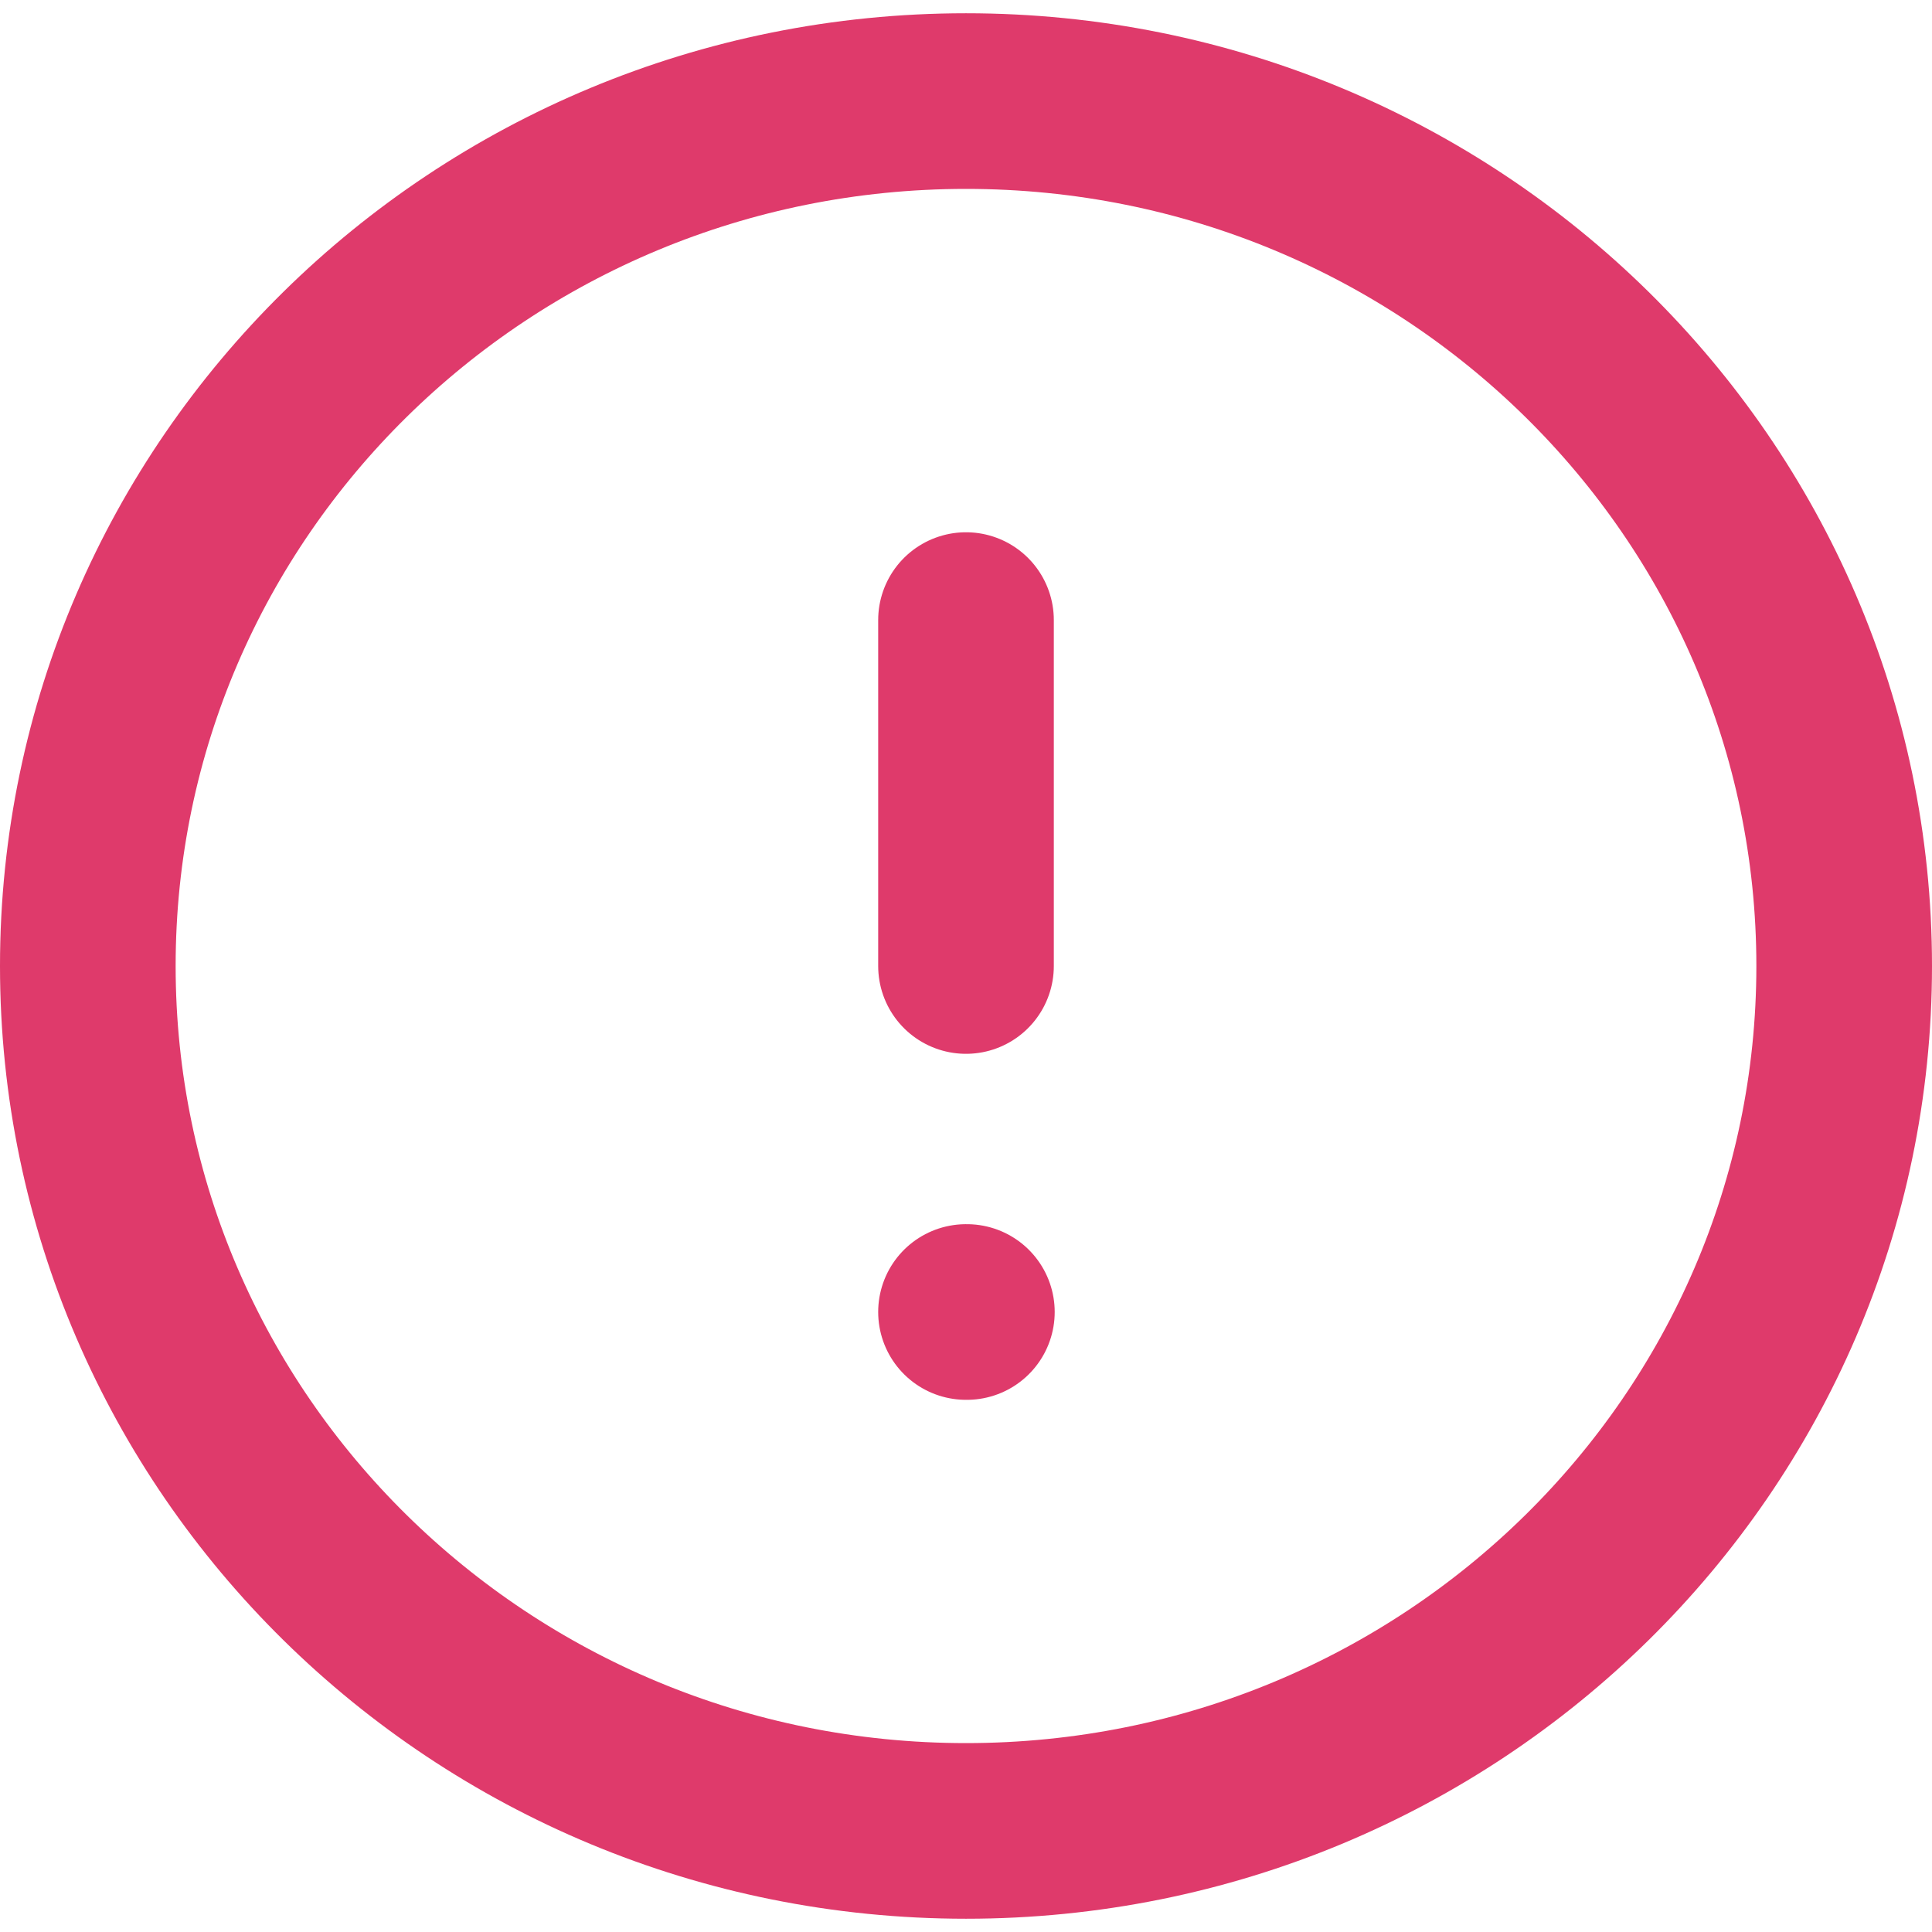
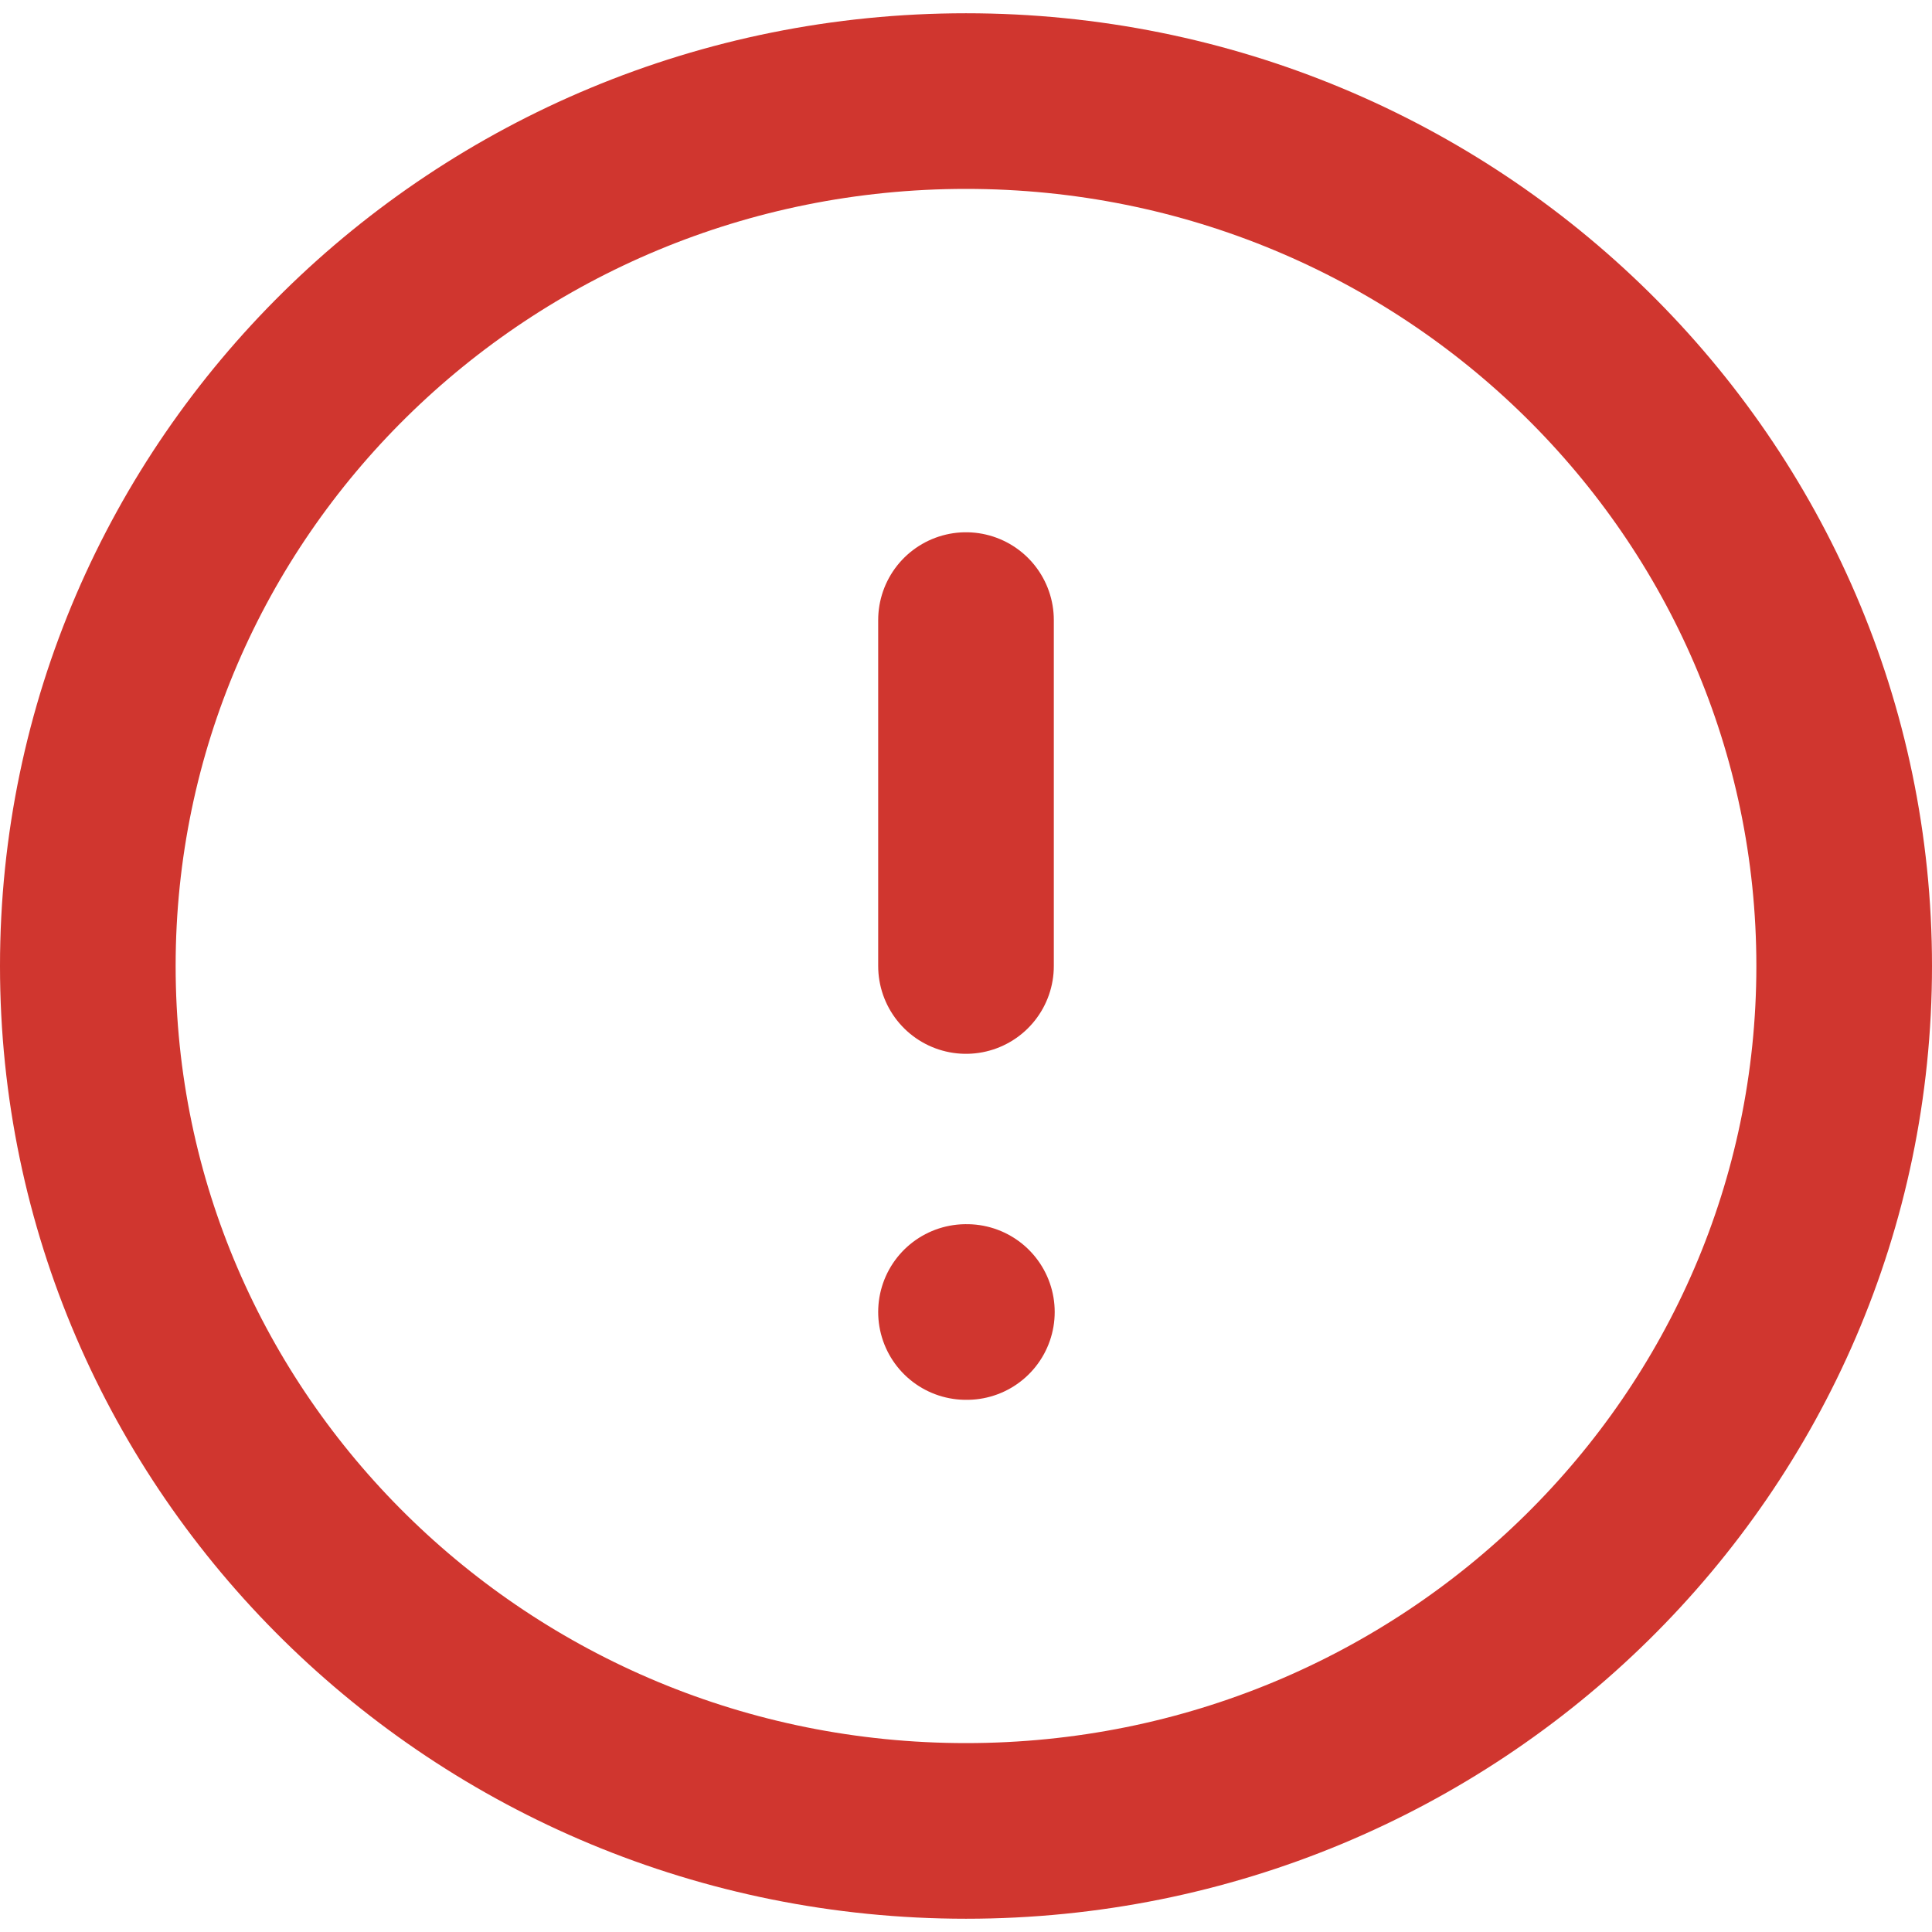
<svg xmlns="http://www.w3.org/2000/svg" width="22" height="22" viewBox="0 0 22 22" fill="none">
-   <path d="M11 20.849C16.523 20.849 21 16.439 21 11C21 5.561 16.523 1.151 11 1.151C5.477 1.151 1 5.561 1 11C1 16.439 5.477 20.849 11 20.849Z" stroke="#DF3A6B" stroke-width="2" stroke-linecap="round" stroke-linejoin="round" />
-   <path d="M11 7.061L11 11" stroke="#DF3A6B" stroke-width="2" stroke-linecap="round" stroke-linejoin="round" />
-   <path d="M11 14.94L11.01 14.94" stroke="#DF3A6B" stroke-width="2" stroke-linecap="round" stroke-linejoin="round" />
+   <path d="M11 20.849C16.523 20.849 21 16.439 21 11C21 5.561 16.523 1.151 11 1.151C5.477 1.151 1 5.561 1 11C1 16.439 5.477 20.849 11 20.849Z" stroke="#d0362f" stroke-width="2" stroke-linecap="round" stroke-linejoin="round" />
+   <path d="M11 7.061L11 11" stroke="#d0362f" stroke-width="2" stroke-linecap="round" stroke-linejoin="round" />
+   <path d="M11 14.94L11.01 14.94" stroke="#d0362f" stroke-width="2" stroke-linecap="round" stroke-linejoin="round" />
</svg>
